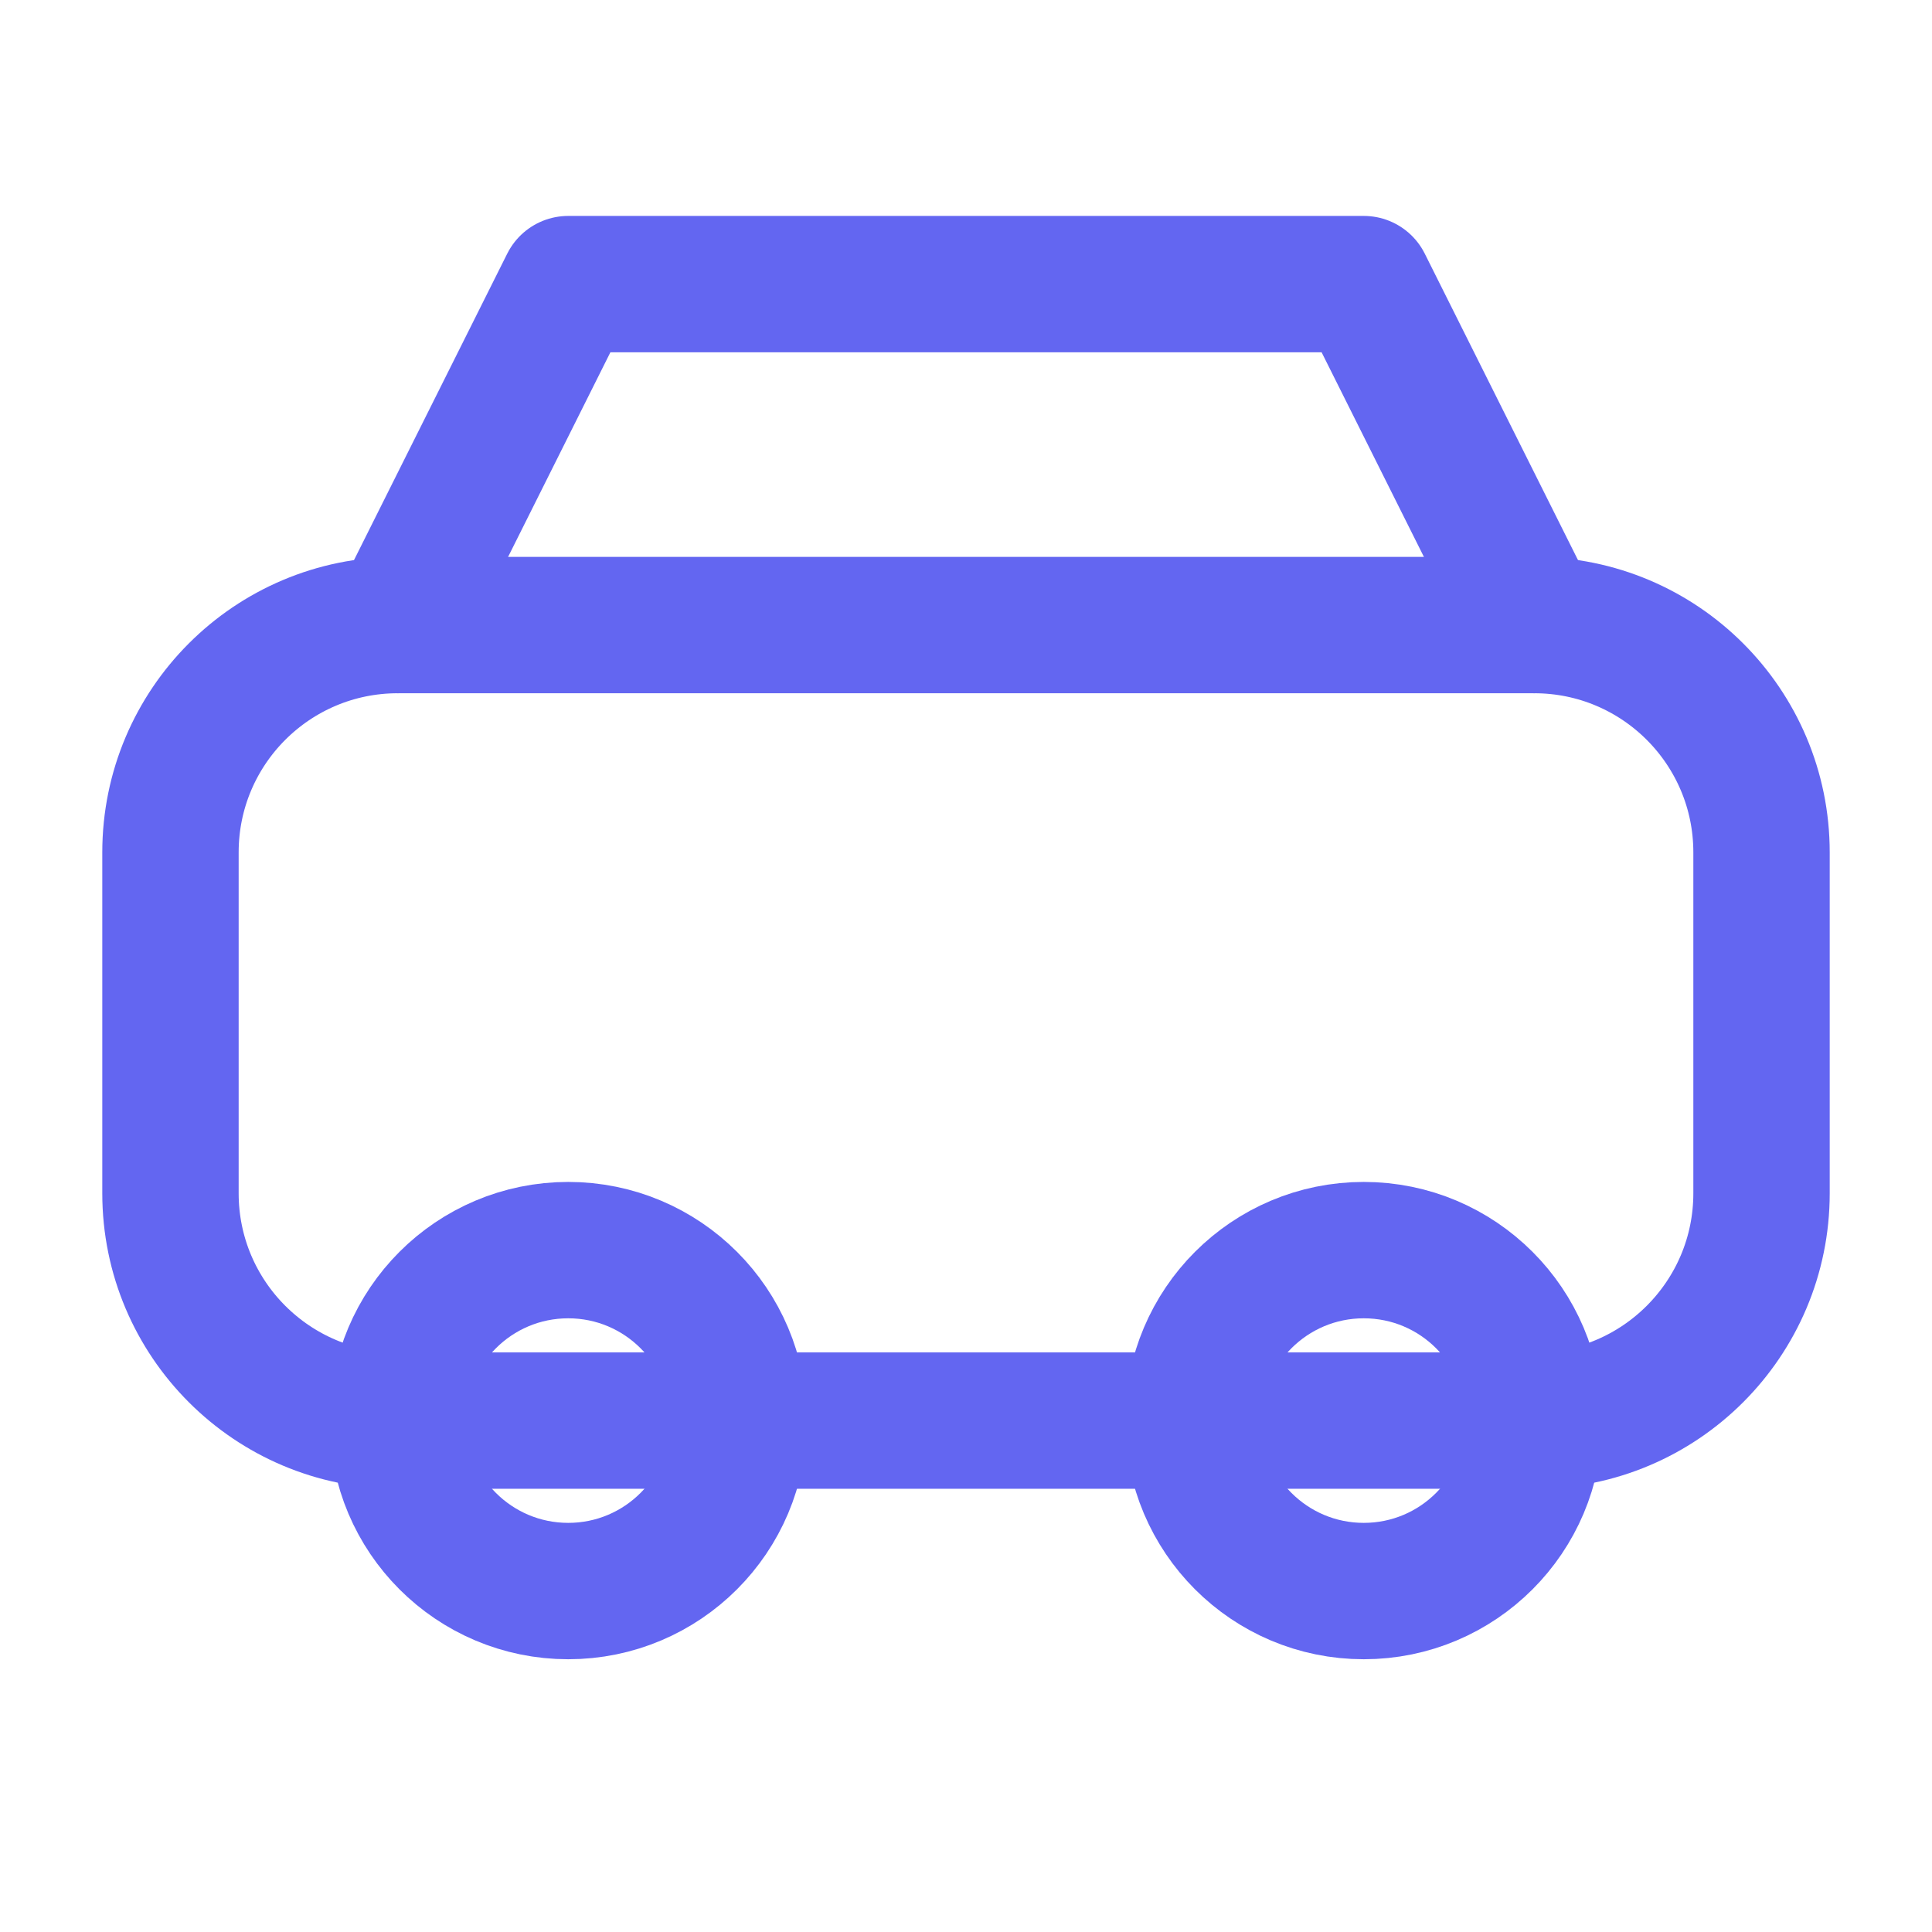
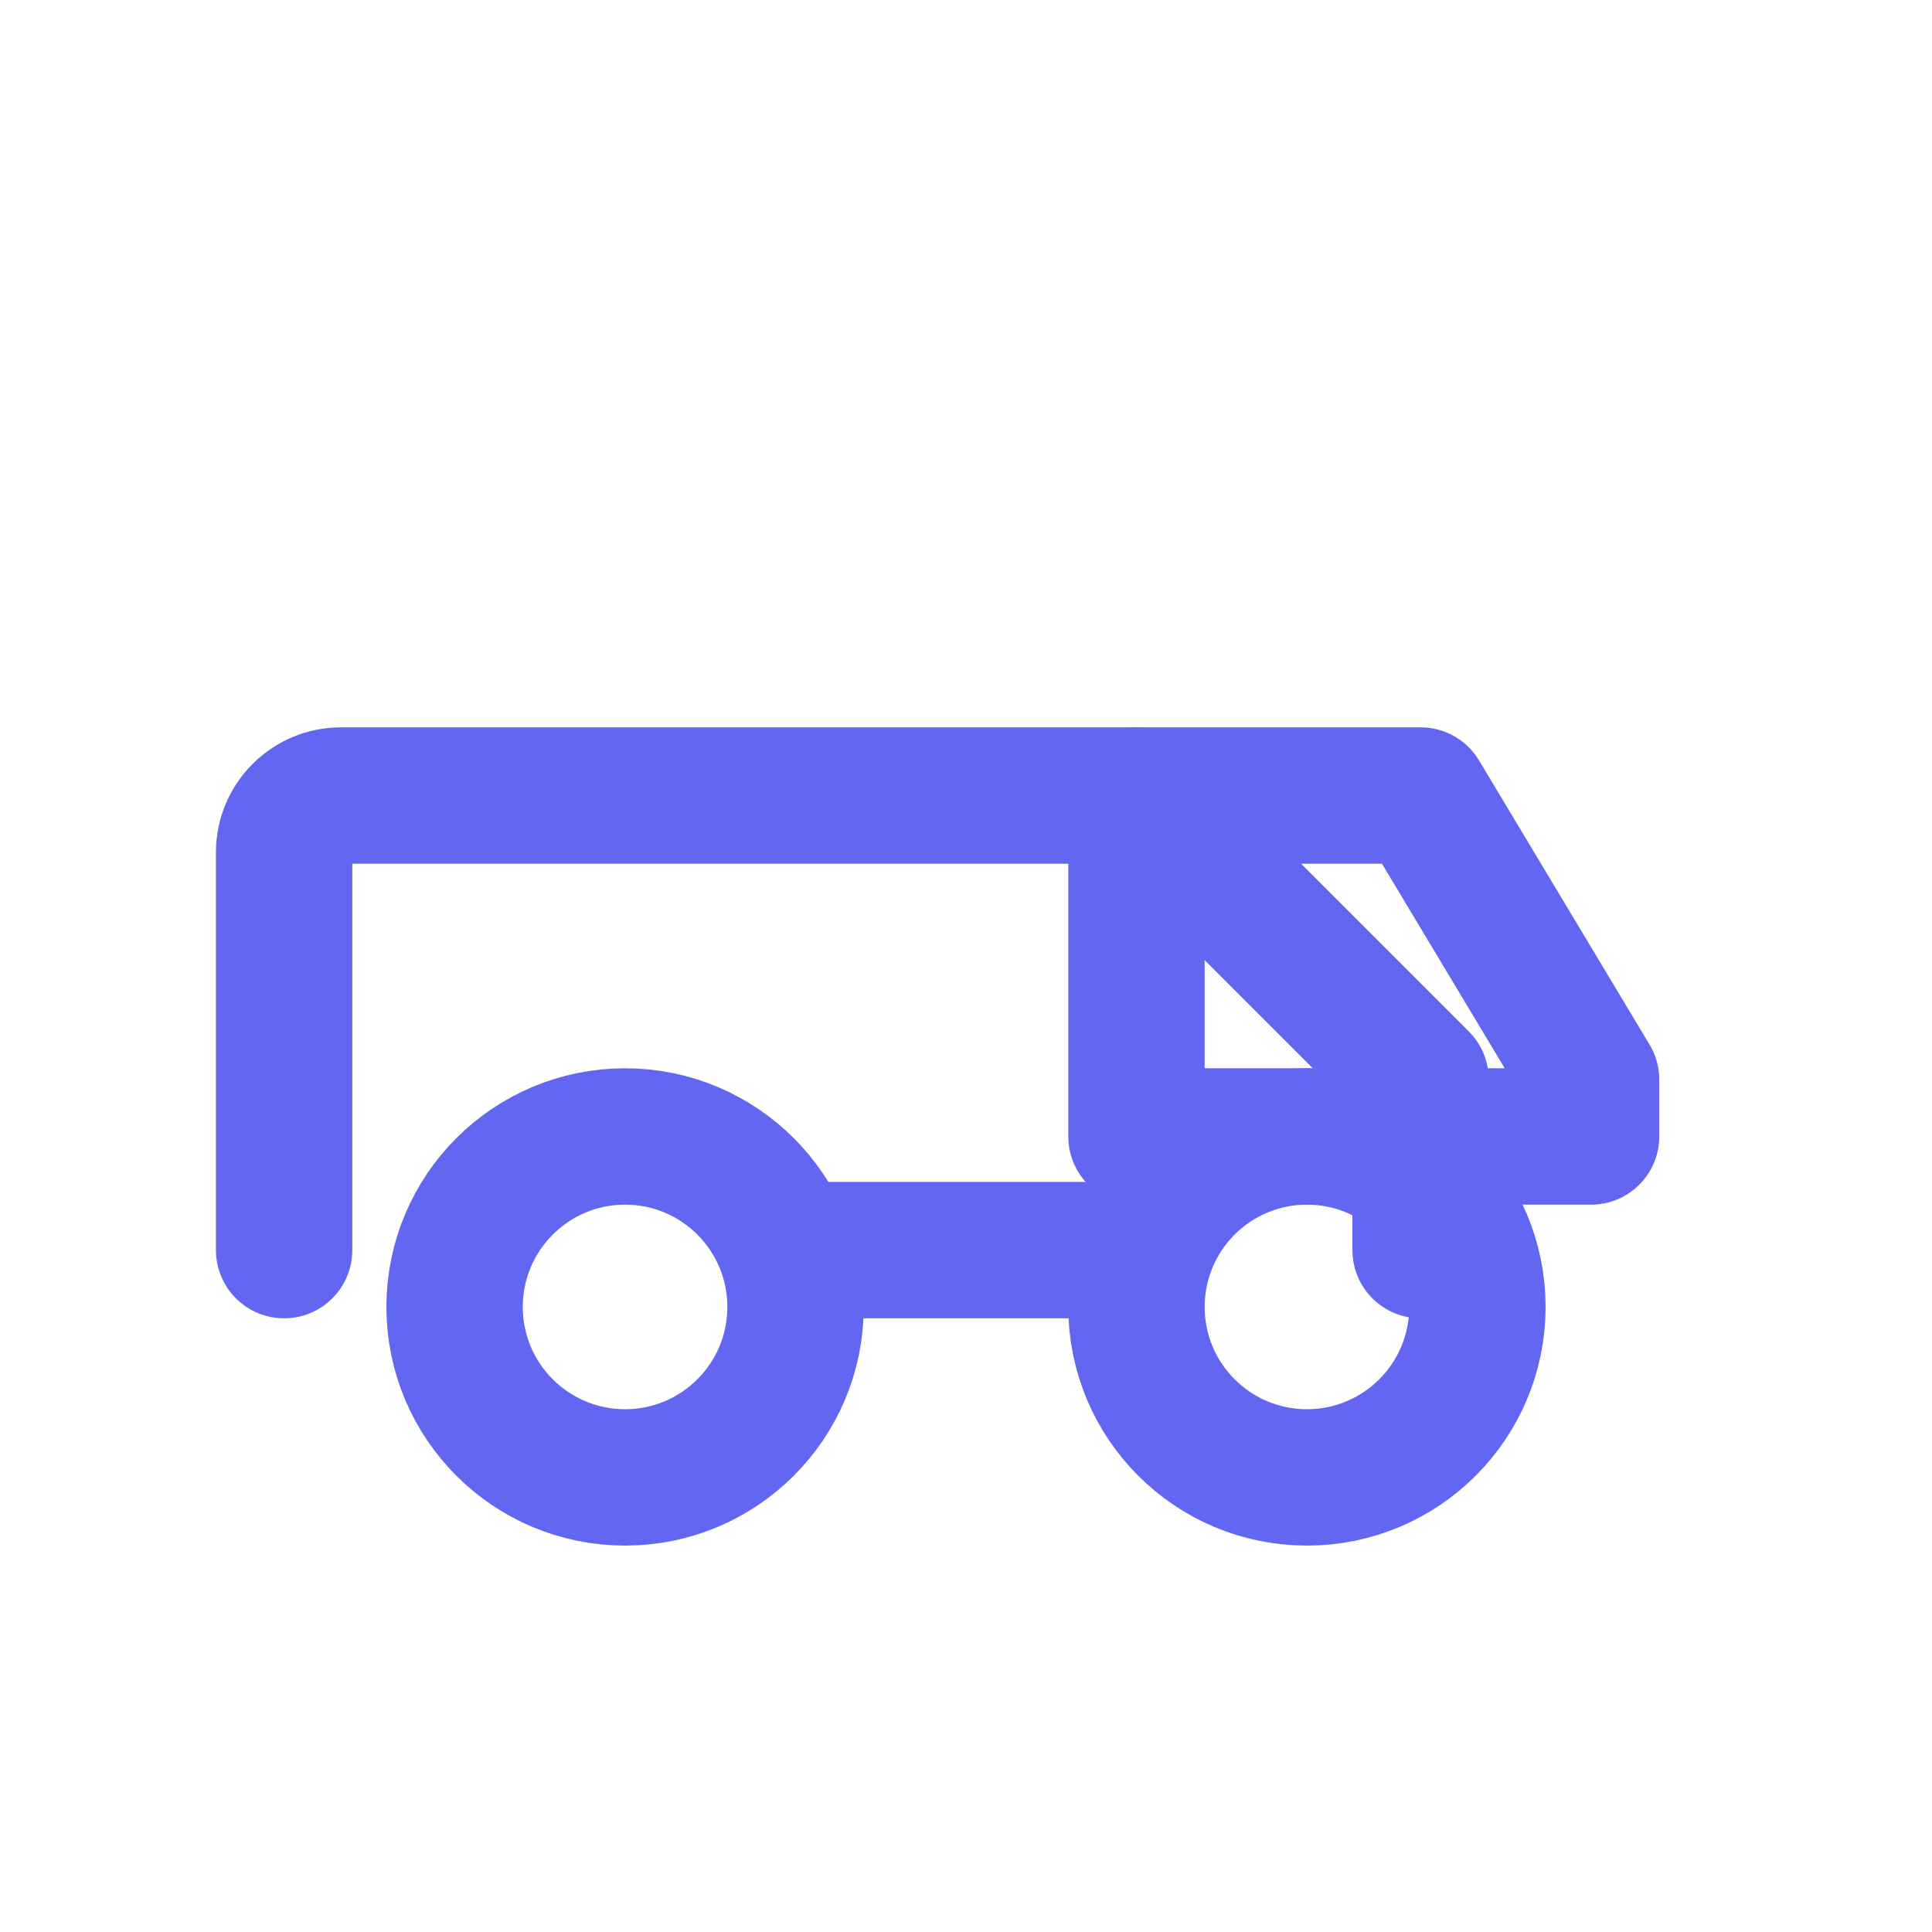
<svg xmlns="http://www.w3.org/2000/svg" width="17" height="17" viewBox="0 0 17 17" fill="none">
-   <rect x="1.5" y="5.5" width="14" height="7" rx="2" stroke="#6366F1" stroke-width="1.2" />
-   <circle cx="5" cy="12.5" r="1.5" stroke="#6366F1" stroke-width="1.2" />
-   <circle cx="12" cy="12.5" r="1.5" stroke="#6366F1" stroke-width="1.2" />
-   <path d="M3.5 5.5L5 2.5H12L13.5 5.5" stroke="#6366F1" stroke-width="1.2" stroke-linecap="round" stroke-linejoin="round" />
+   <path d="M2.5 11V7.5C2.5 7.224 2.724 7 3 7H10L12.5 9.5V11" stroke="#6366F1" stroke-width="1.2" stroke-linecap="round" stroke-linejoin="round" />
+   <path d="M10 7V10H14V9.5L12.5 7H10Z" stroke="#6366F1" stroke-width="1.2" stroke-linecap="round" stroke-linejoin="round" />
+   <circle cx="5.5" cy="11.5" r="1.5" stroke="#6366F1" stroke-width="1.2" />
+   <circle cx="11.5" cy="11.5" r="1.5" stroke="#6366F1" stroke-width="1.2" />
+   <path d="M7 11H10" stroke="#6366F1" stroke-width="1.2" stroke-linecap="round" />
</svg>
